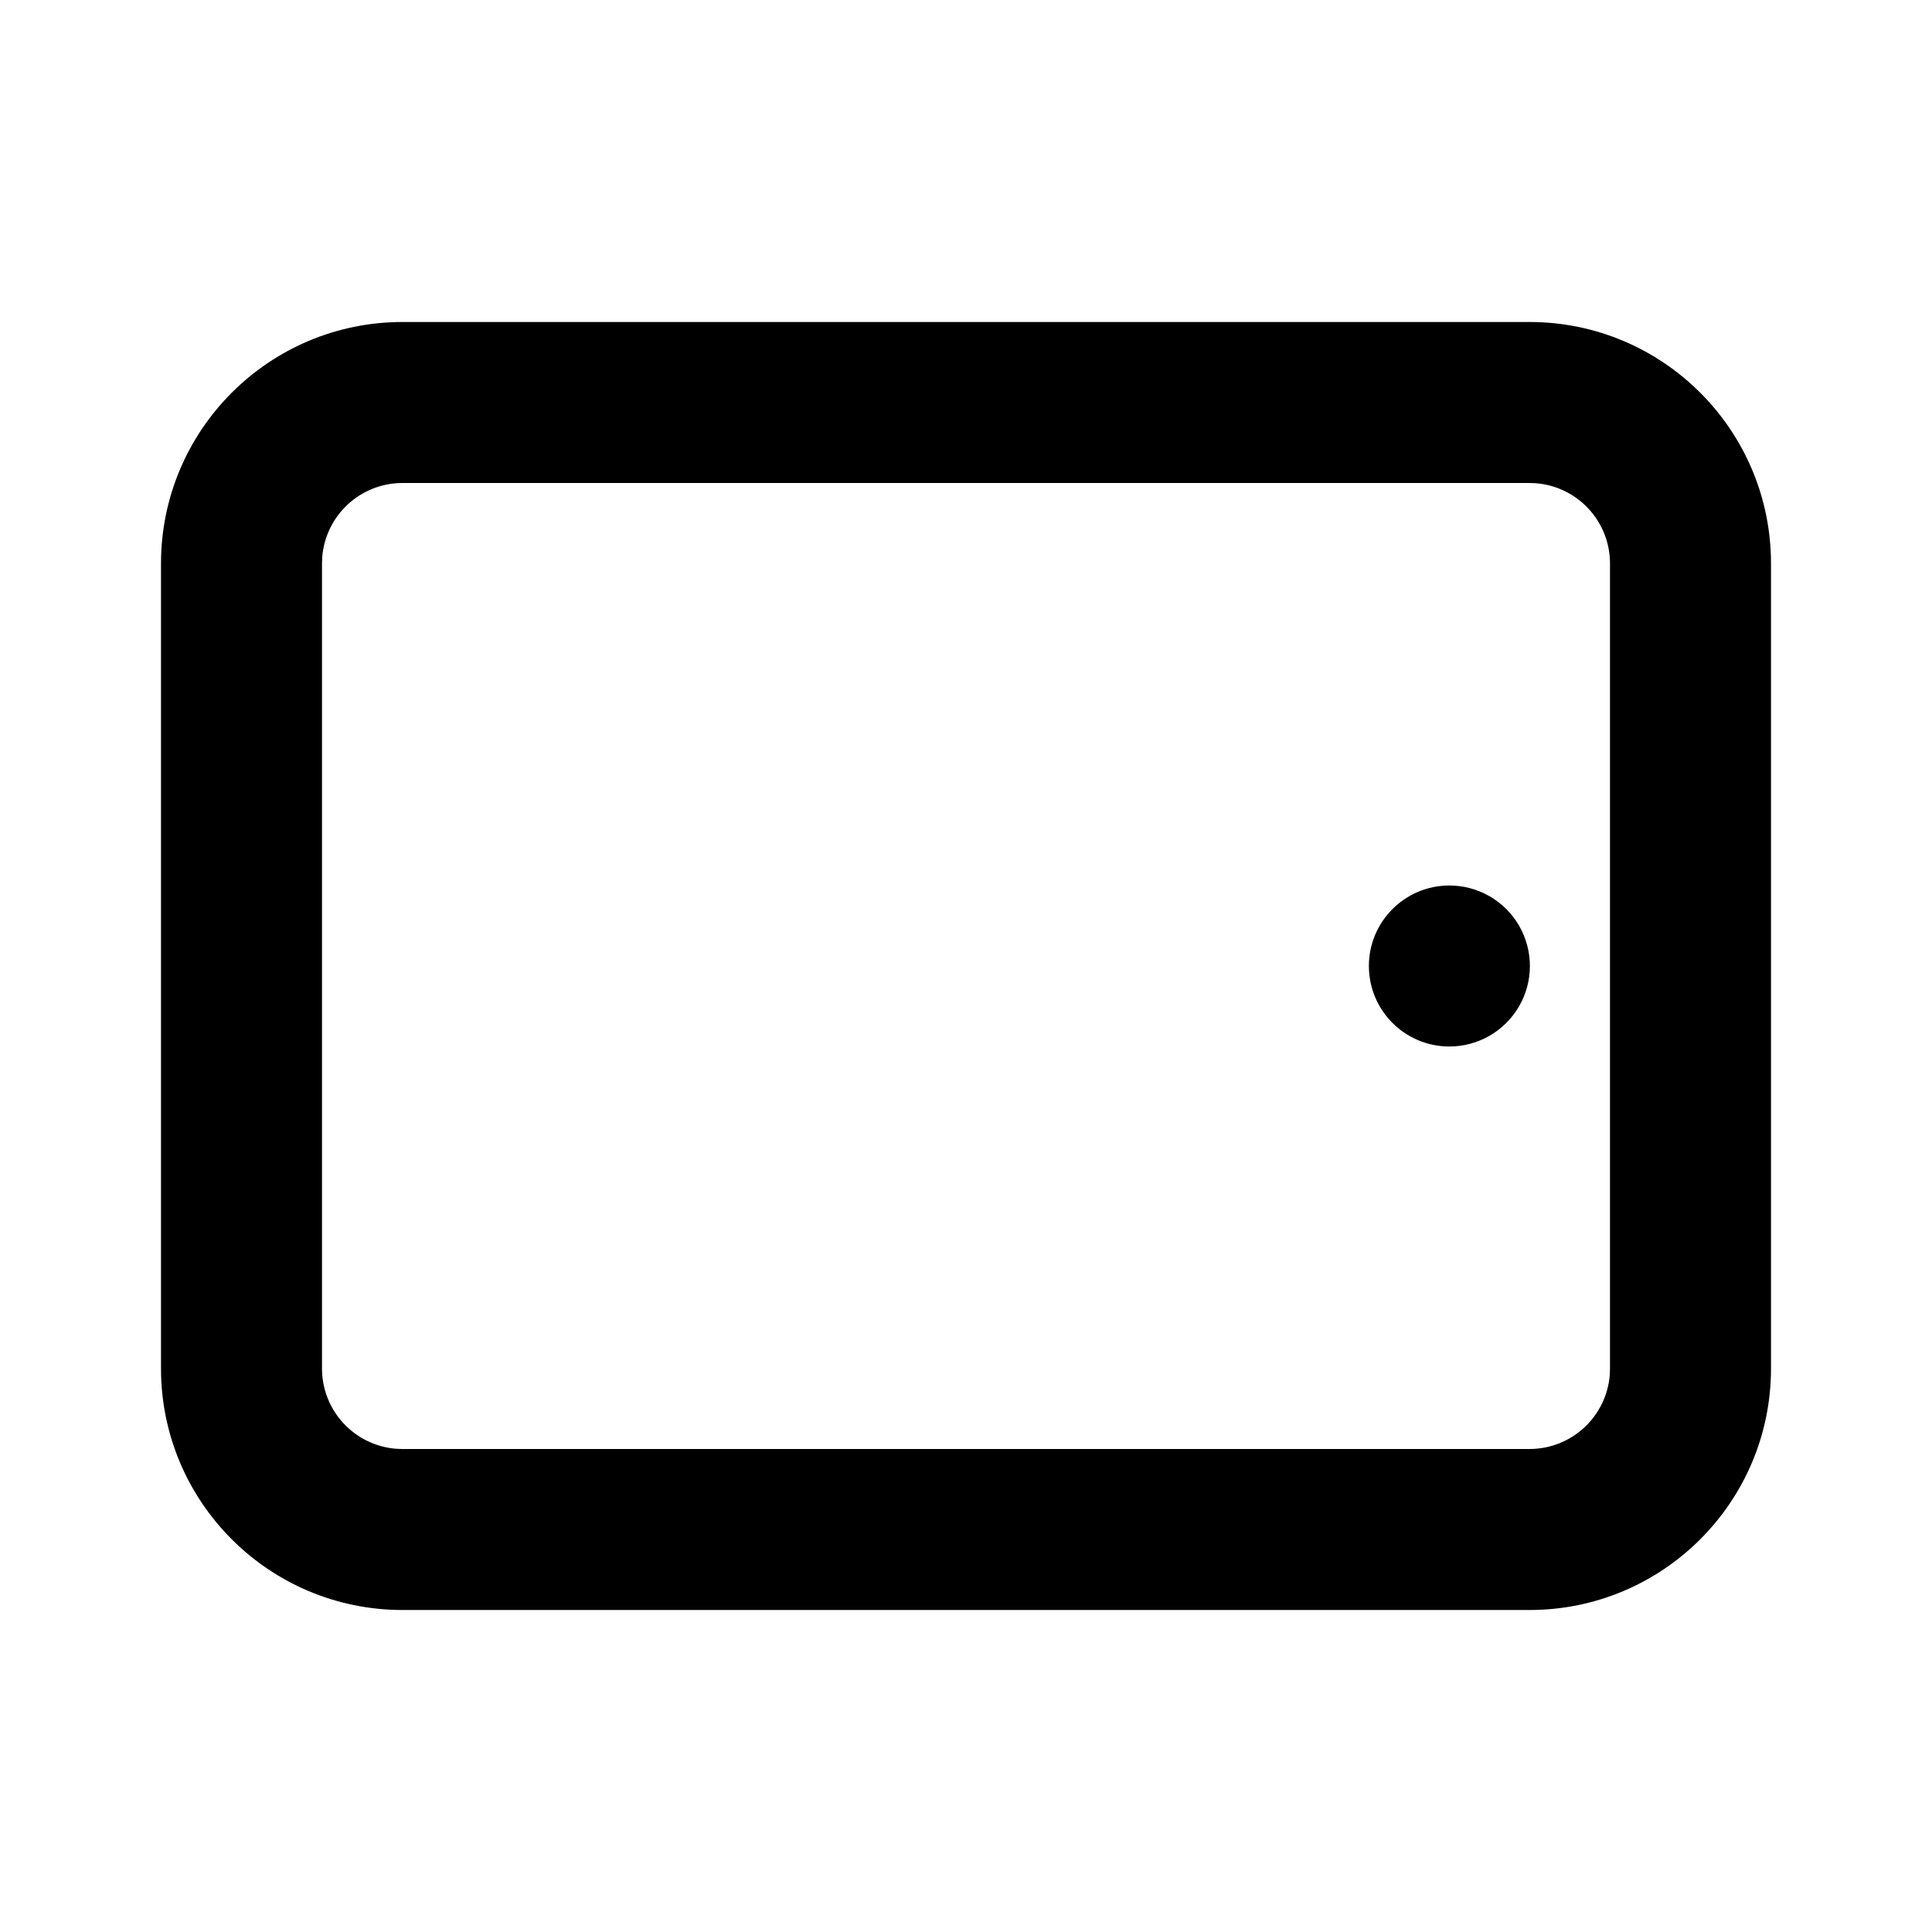
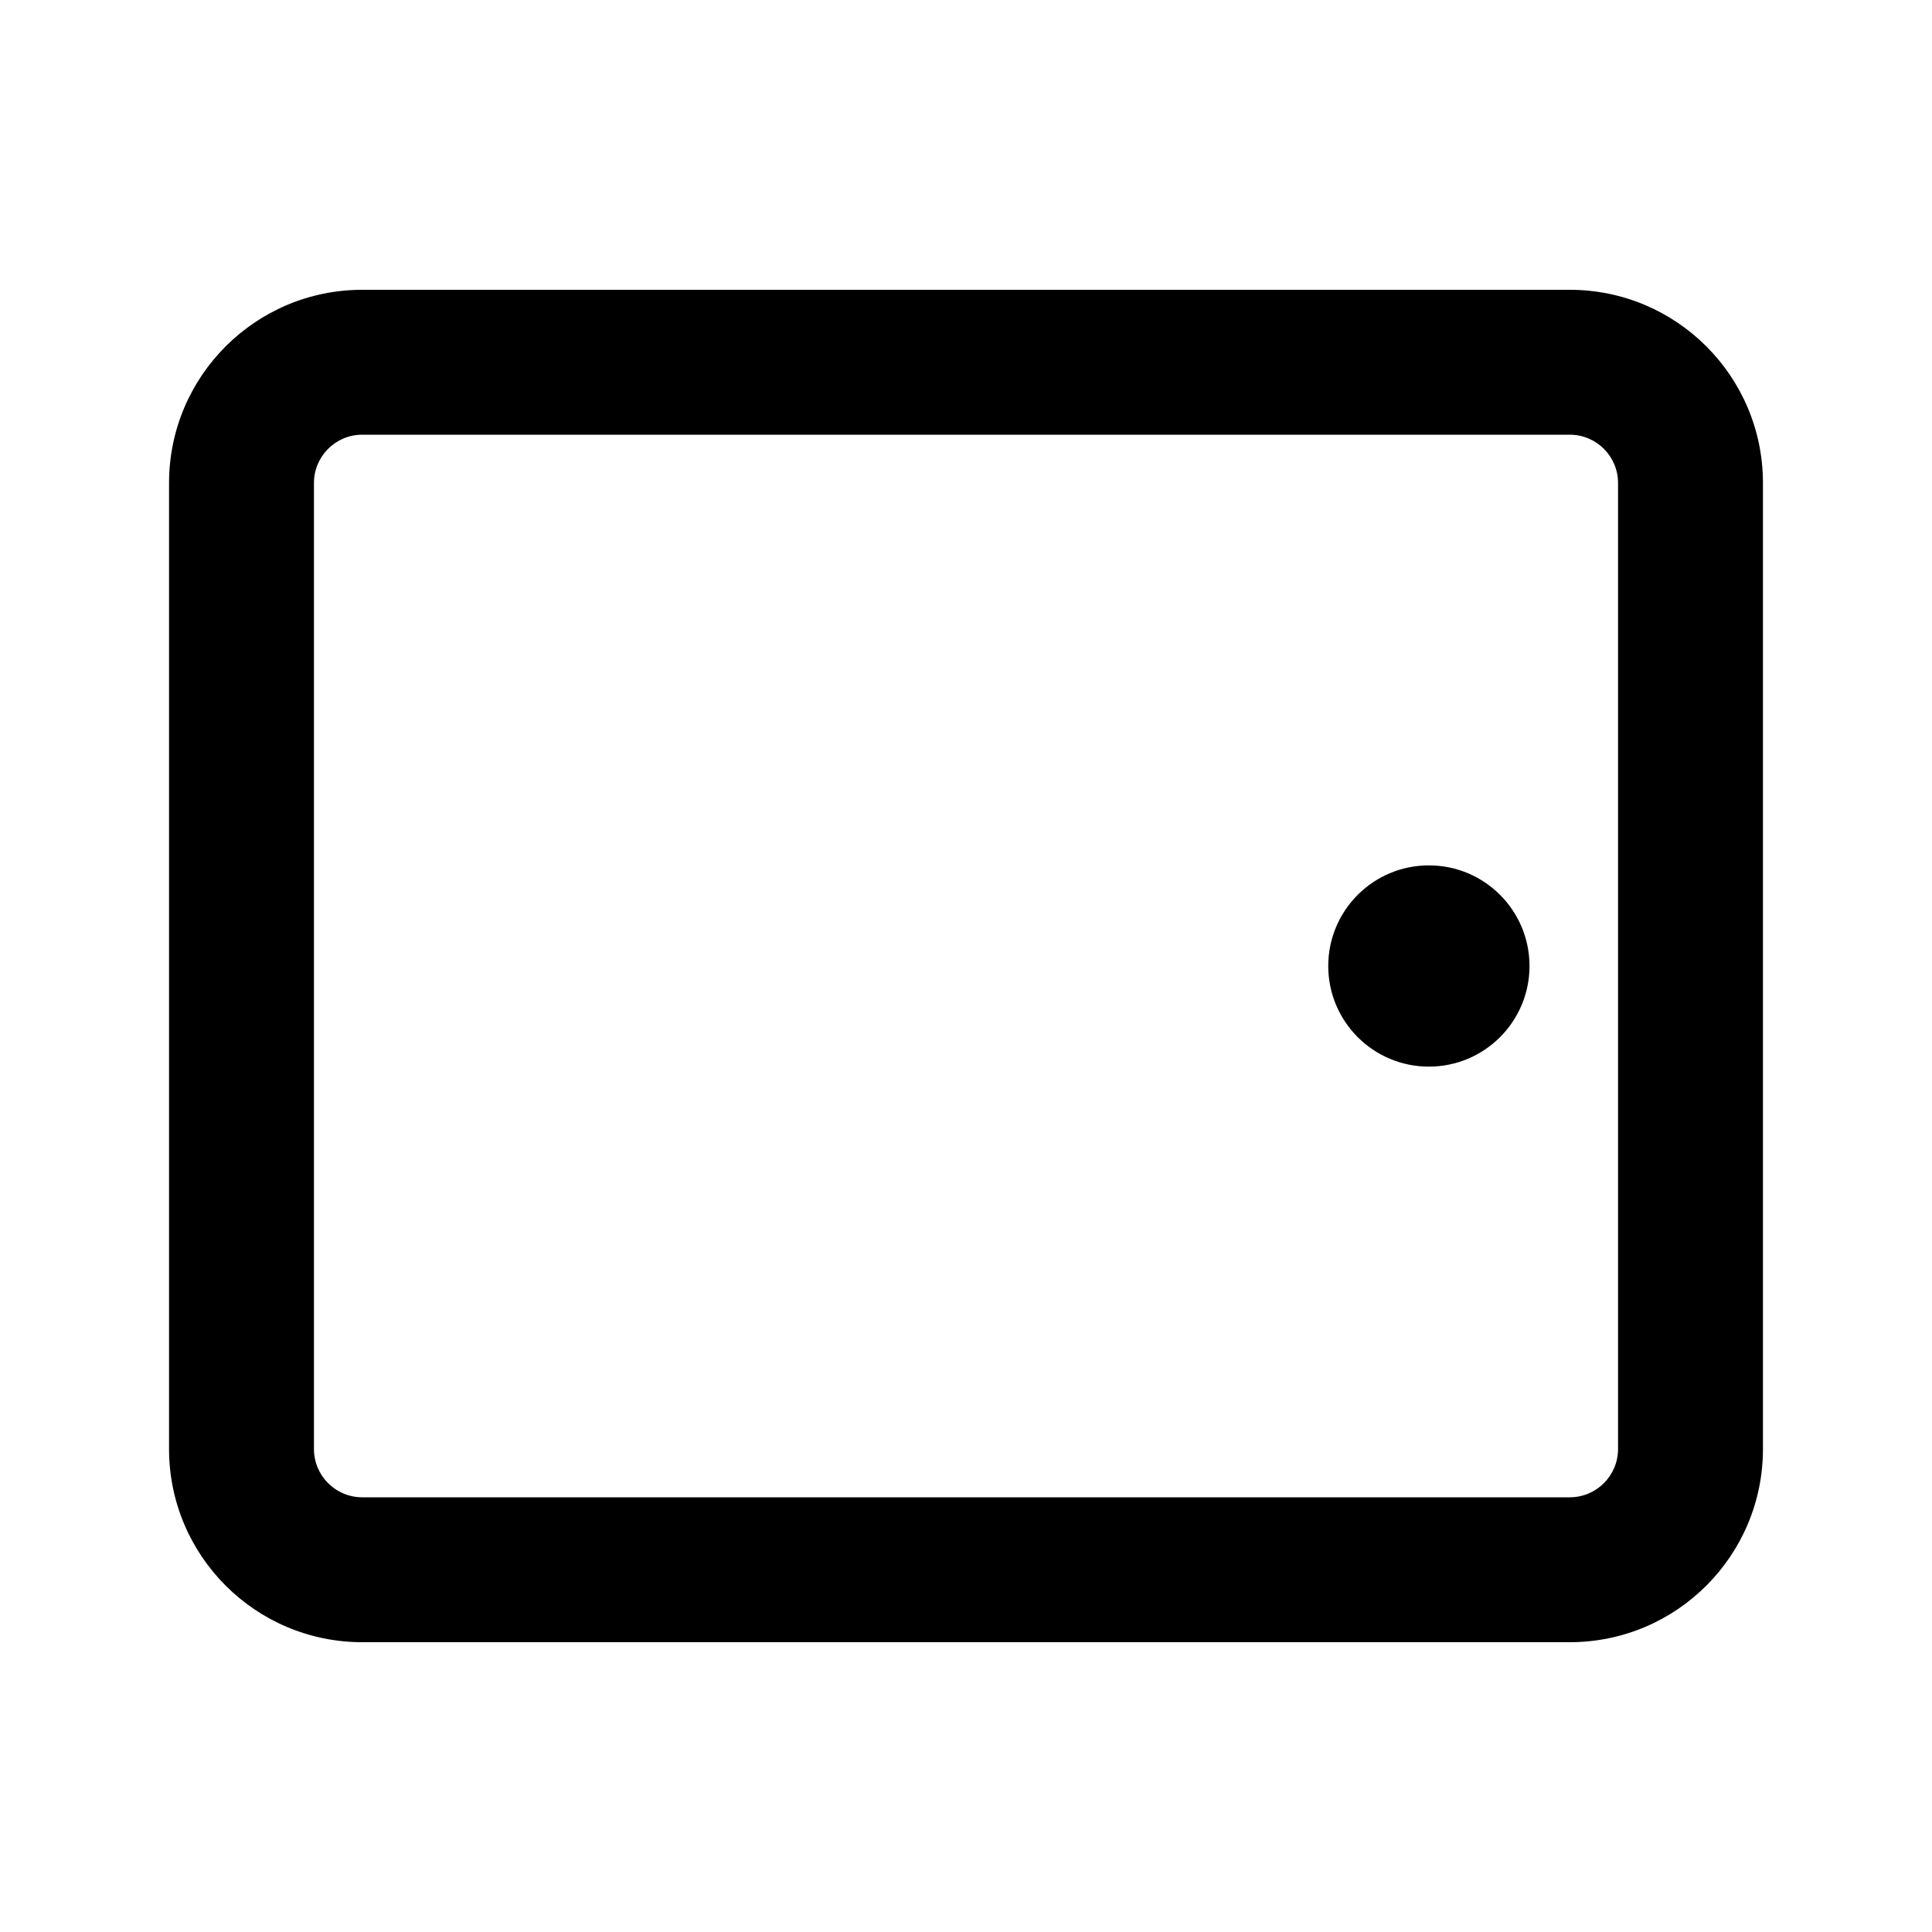
- <svg xmlns="http://www.w3.org/2000/svg" viewBox="0 0 1024 1024" version="1.1">
-   <path d="M810.667 170.667a128 128 0 0 1 128 128v426.667a128 128 0 0 1-128 128H213.333a128 128 0 0 1-128-128V298.667a128 128 0 0 1 128-128h597.333z m0 85.333H213.333a42.667 42.667 0 0 0-42.56 39.467L170.667 298.667v426.667a42.667 42.667 0 0 0 39.467 42.56L213.333 768h597.333a42.667 42.667 0 0 0 42.56-39.467L853.333 725.333V298.667a42.667 42.667 0 0 0-39.467-42.56L810.667 256z m-42.667 213.333a42.667 42.667 0 1 1 0 85.333 42.667 42.667 0 0 1 0-85.333z" p-id="38735" />
+ <svg xmlns="http://www.w3.org/2000/svg" t="1761728184767" class="icon" viewBox="0 0 1024 1024" version="1.1" p-id="22862" width="200" height="200">
+   <path d="M832 793.6a25.6 25.6 0 0 0 25.6-25.6V256a25.6 25.6 0 0 0-25.6-25.6H192A25.6 25.6 0 0 0 166.4 256v512A25.6 25.6 0 0 0 192 793.6h640zM192 870.4A102.4 102.4 0 0 1 89.6 768V256A102.4 102.4 0 0 1 192 153.6h640a102.4 102.4 0 0 1 102.4 102.4v512a102.4 102.4 0 0 1-102.4 102.4H192z" p-id="22863" />
+   <path d="M810.667 512a53.333 53.333 0 1 1-106.667 0 53.333 53.333 0 0 1 106.667 0z" p-id="22864" />
</svg>
